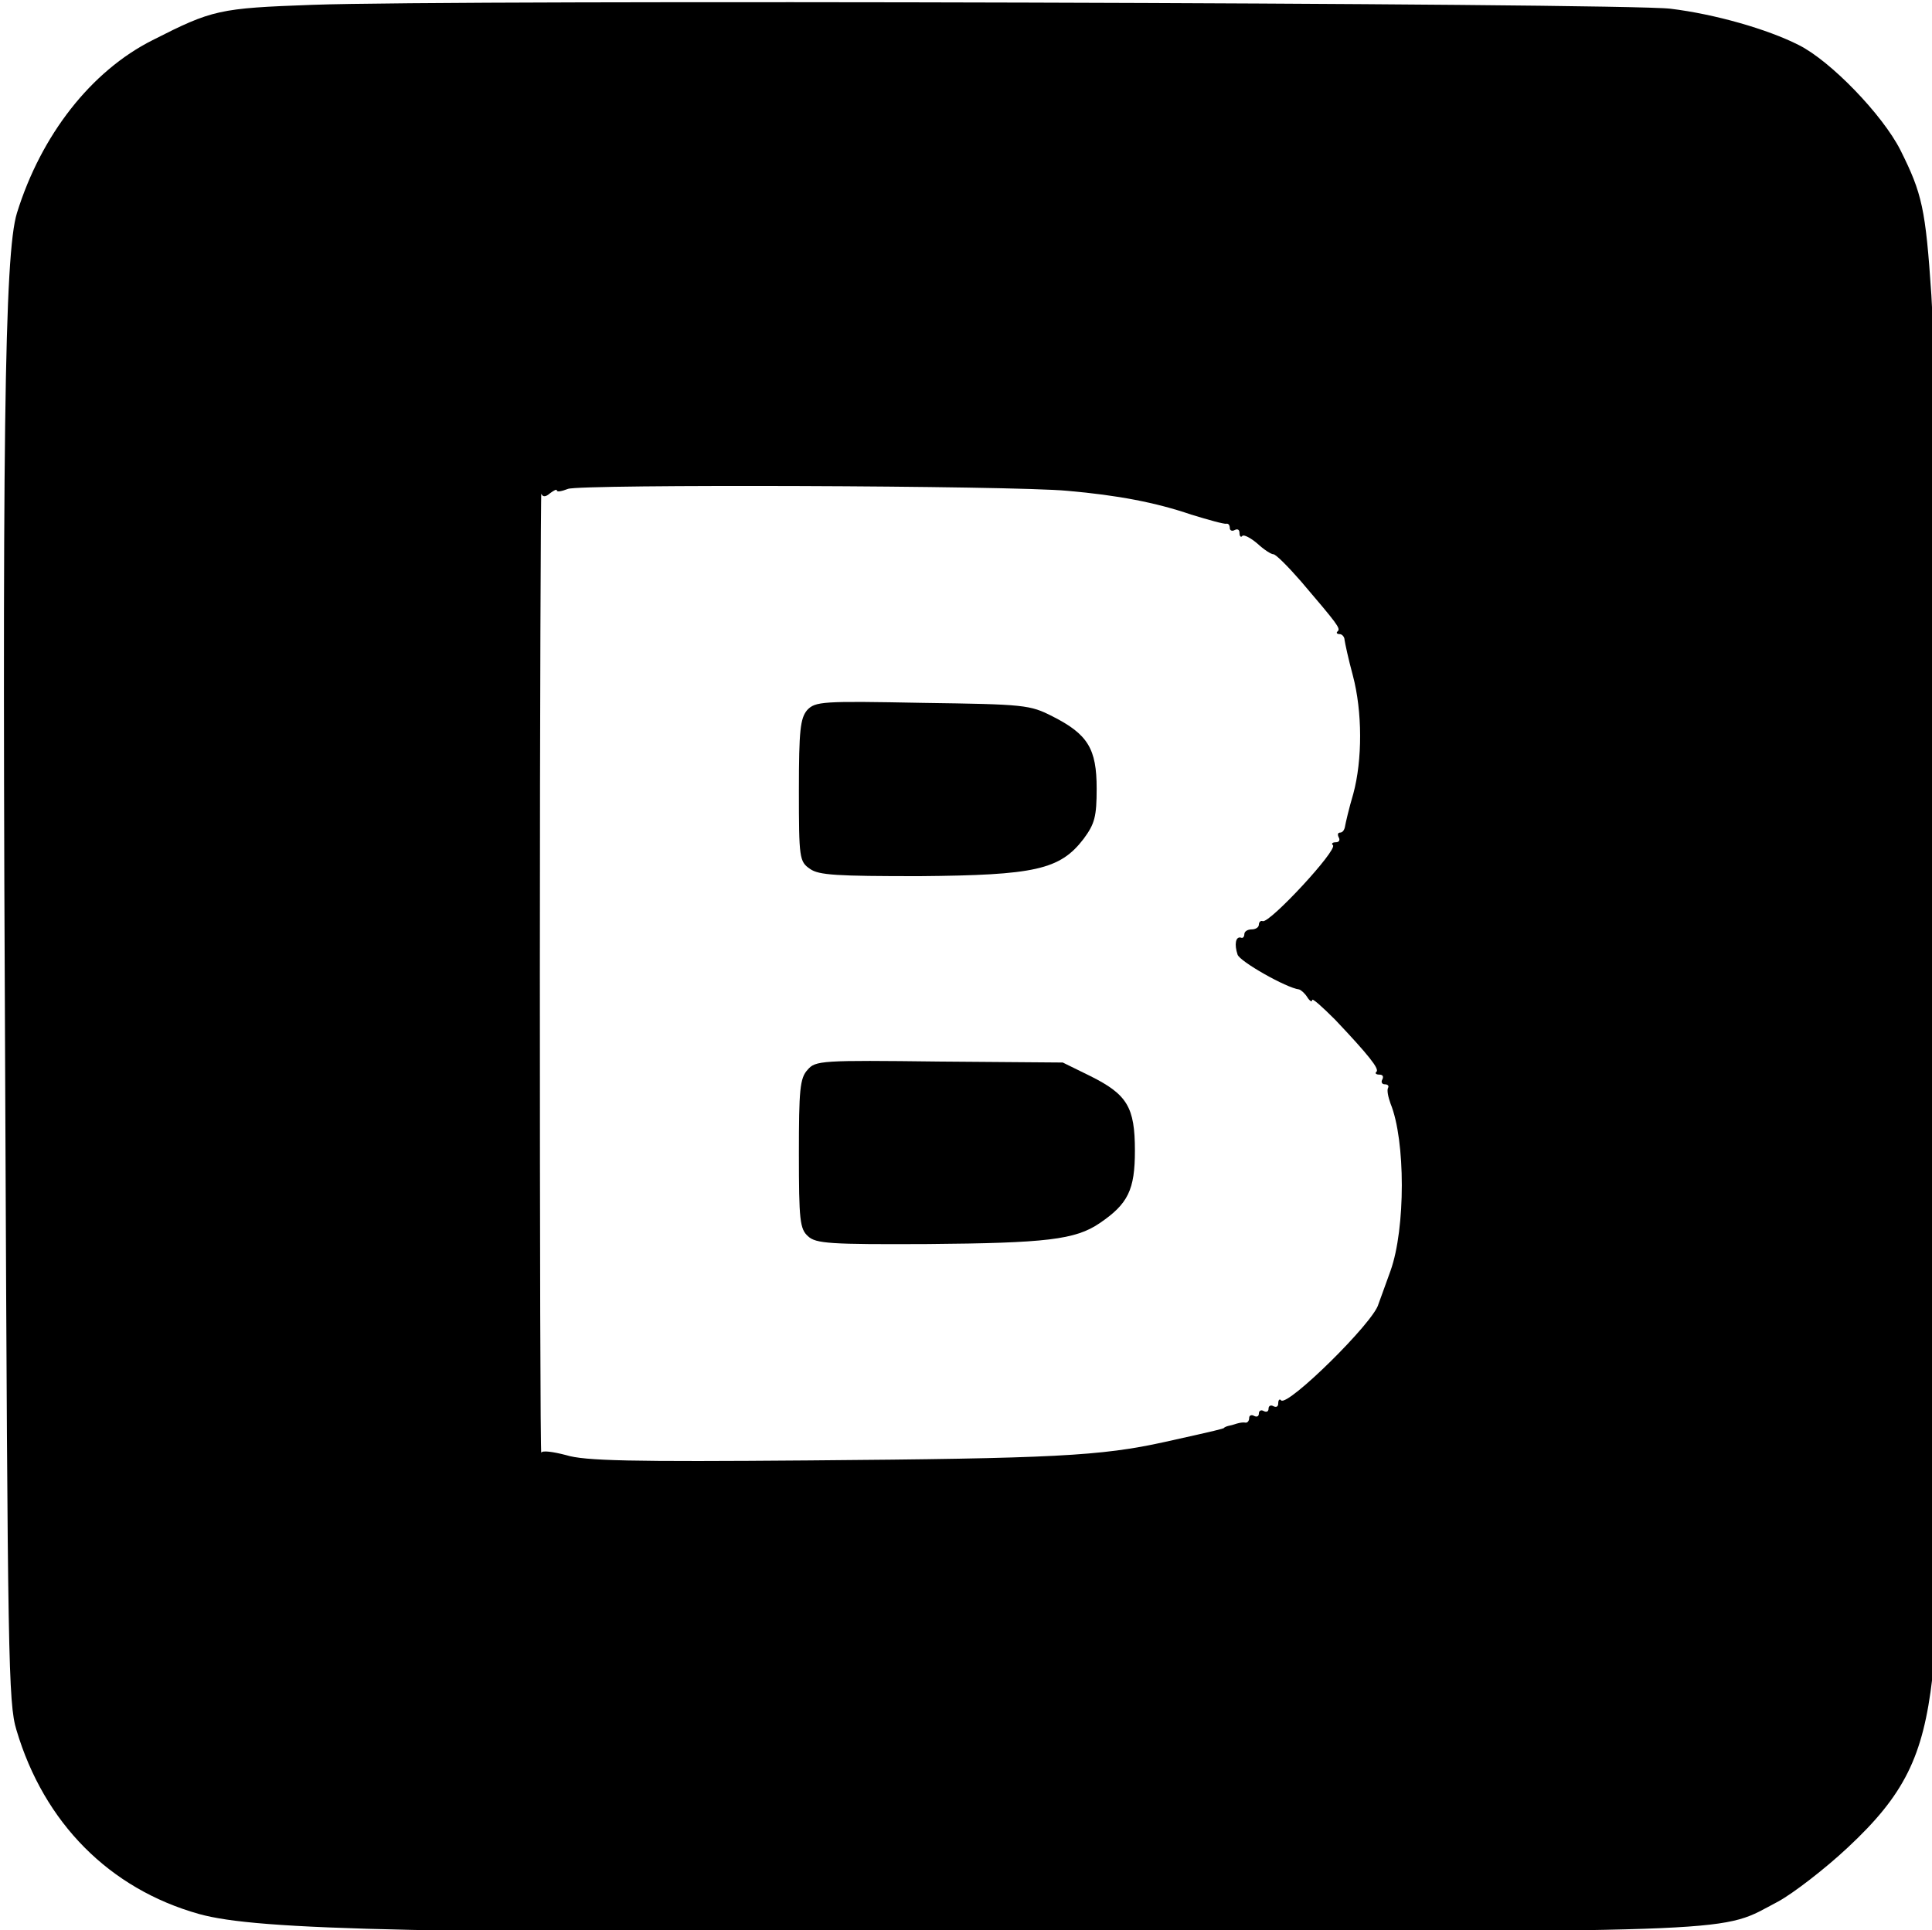
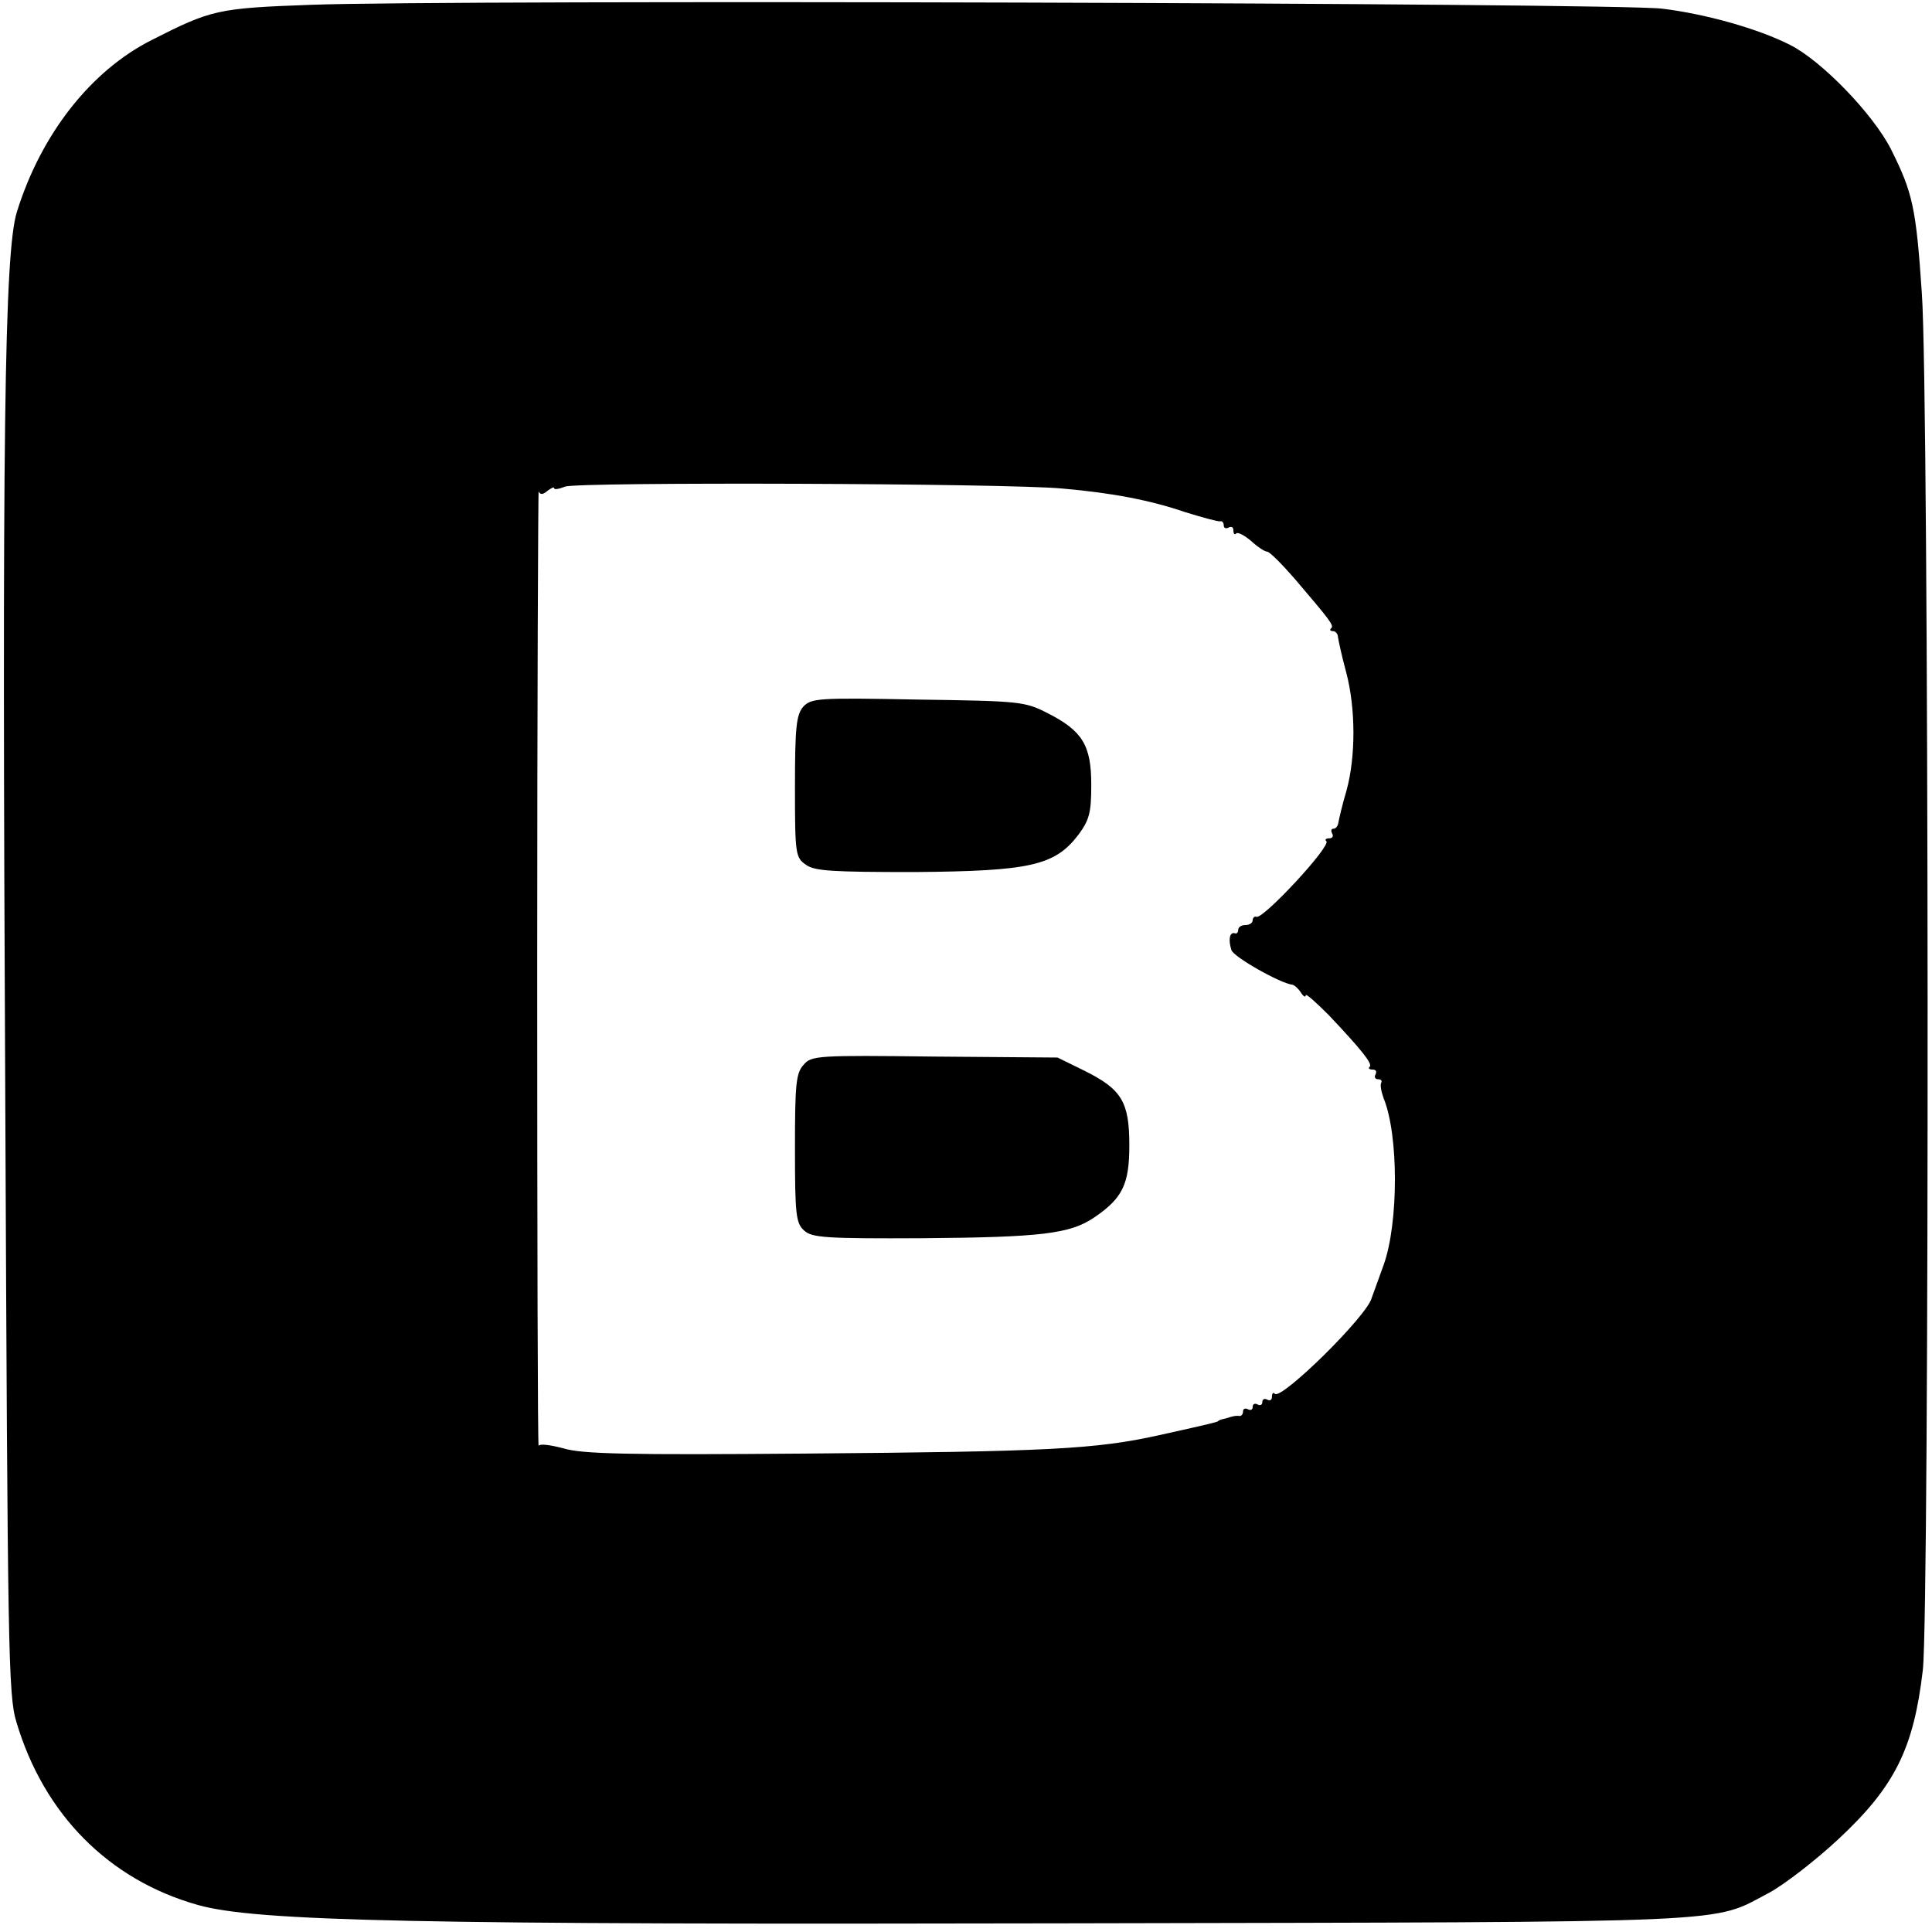
- <svg xmlns="http://www.w3.org/2000/svg" version="1.0" preserveAspectRatio="xMidYMid meet">
+ <svg xmlns="http://www.w3.org/2000/svg" version="1.0" width="401pt" height="401pt" viewBox="0 0 401 401" preserveAspectRatio="xMidYMid meet">
  <g transform="translate(0,401) scale(0.1,-0.1)" fill="#000000" stroke="none">
    <path d="M645 4000 c-193 -7 -206 -10 -330 -73 -127 -64 -230 -196 -280 -357     -26 -84 -31 -467 -24 -1855 5 -1129 6 -1224 23 -1279 57 -192 192 -328 377     -380 122 -34 451 -41 1799 -38 1425 3 1339 -1 1463 64 31 17 96 67 143 111     117 109 156 188 175 351 14 125 13 2645 -2 2856 -12 179 -19 210 -64 300 -37     73 -144 184 -210 217 -65 33 -174 64 -265 75 -96 12 -2507 19 -2805 8z m1560     -1004 c103 -9 182 -24 255 -49 36 -11 68 -20 73 -19 4 1 7 -3 7 -9 0 -5 5 -7     10 -4 6 3 10 1 10 -6 0 -7 3 -10 6 -6 3 3 17 -4 31 -16 13 -12 28 -22 33 -22     5 0 30 -25 57 -56 75 -88 82 -97 76 -103 -4 -3 -2 -6 4 -6 5 0 10 -6 10 -12 1     -7 8 -40 17 -73 20 -75 20 -175 1 -245 -9 -30 -16 -61 -17 -67 -1 -7 -5 -13     -10 -13 -5 0 -6 -4 -3 -10 3 -5 1 -10 -6 -10 -7 0 -10 -3 -6 -6 10 -10 -130     -161 -145 -157 -4 2 -8 -2 -8 -7 0 -6 -7 -10 -15 -10 -8 0 -15 -4 -15 -10 0     -5 -3 -9 -7 -7 -11 3 -14 -14 -7 -35 4 -14 101 -69 127 -72 4 -1 12 -8 17 -16     5 -8 10 -11 10 -6 0 5 21 -14 48 -41 69 -73 91 -101 85 -107 -4 -3 -1 -6 6 -6     7 0 9 -4 6 -10 -3 -5 -1 -10 5 -10 6 0 9 -3 7 -7 -3 -5 0 -19 5 -33 31 -76 31     -258 0 -345 -12 -33 -23 -64 -25 -69 -9 -37 -187 -212 -201 -199 -3 4 -6 1 -6     -6 0 -7 -4 -9 -10 -6 -5 3 -10 1 -10 -5 0 -6 -4 -8 -10 -5 -5 3 -10 1 -10 -5     0 -6 -4 -8 -10 -5 -5 3 -10 1 -10 -4 0 -6 -3 -10 -7 -10 -5 1 -11 0 -15 -1 -5     -1 -12 -4 -18 -5 -5 -1 -11 -3 -12 -5 -4 -2 -10 -4 -123 -29 -131 -29 -230     -34 -734 -38 -368 -3 -464 -1 -502 11 -27 7 -49 10 -51 5 -2 -5 -3 441 -3 991     0 550 2 995 3 990 3 -7 9 -7 18 1 8 6 14 9 14 6 0 -4 10 -2 23 3 24 10 918 7     1032 -4z" />
    <path d="M1667 2543 c-14 -17 -17 -41 -17 -166 0 -140 1 -147 23 -162 18 -13     55 -15 226 -15 238 2 290 13 339 77 23 31 27 46 27 104 0 82 -18 112 -91 149     -47 24 -57 25 -269 28 -207 4 -221 3 -238 -15z" />
    <path d="M1668 1800 c-16 -17 -18 -42 -18 -173 0 -138 2 -156 19 -171 16 -15     45 -17 247 -16 245 2 305 9 355 43 59 40 73 69 73 150 0 90 -16 116 -92 154     l-57 28 -255 2 c-244 3 -256 2 -272 -17z" />
  </g>
</svg>
